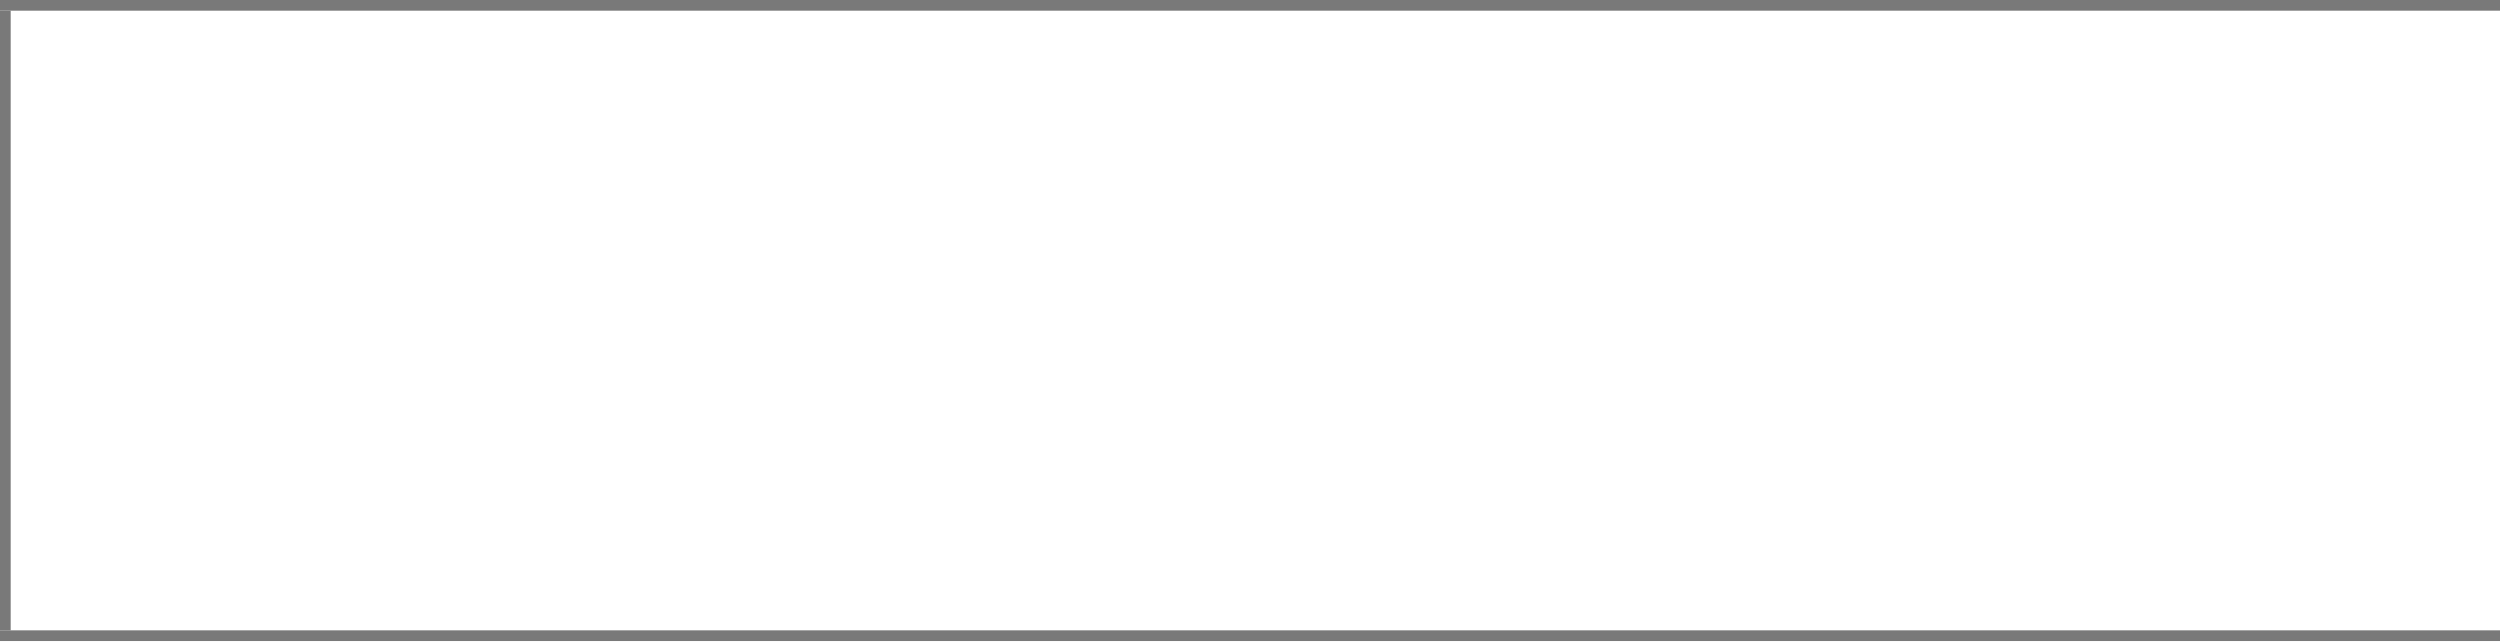
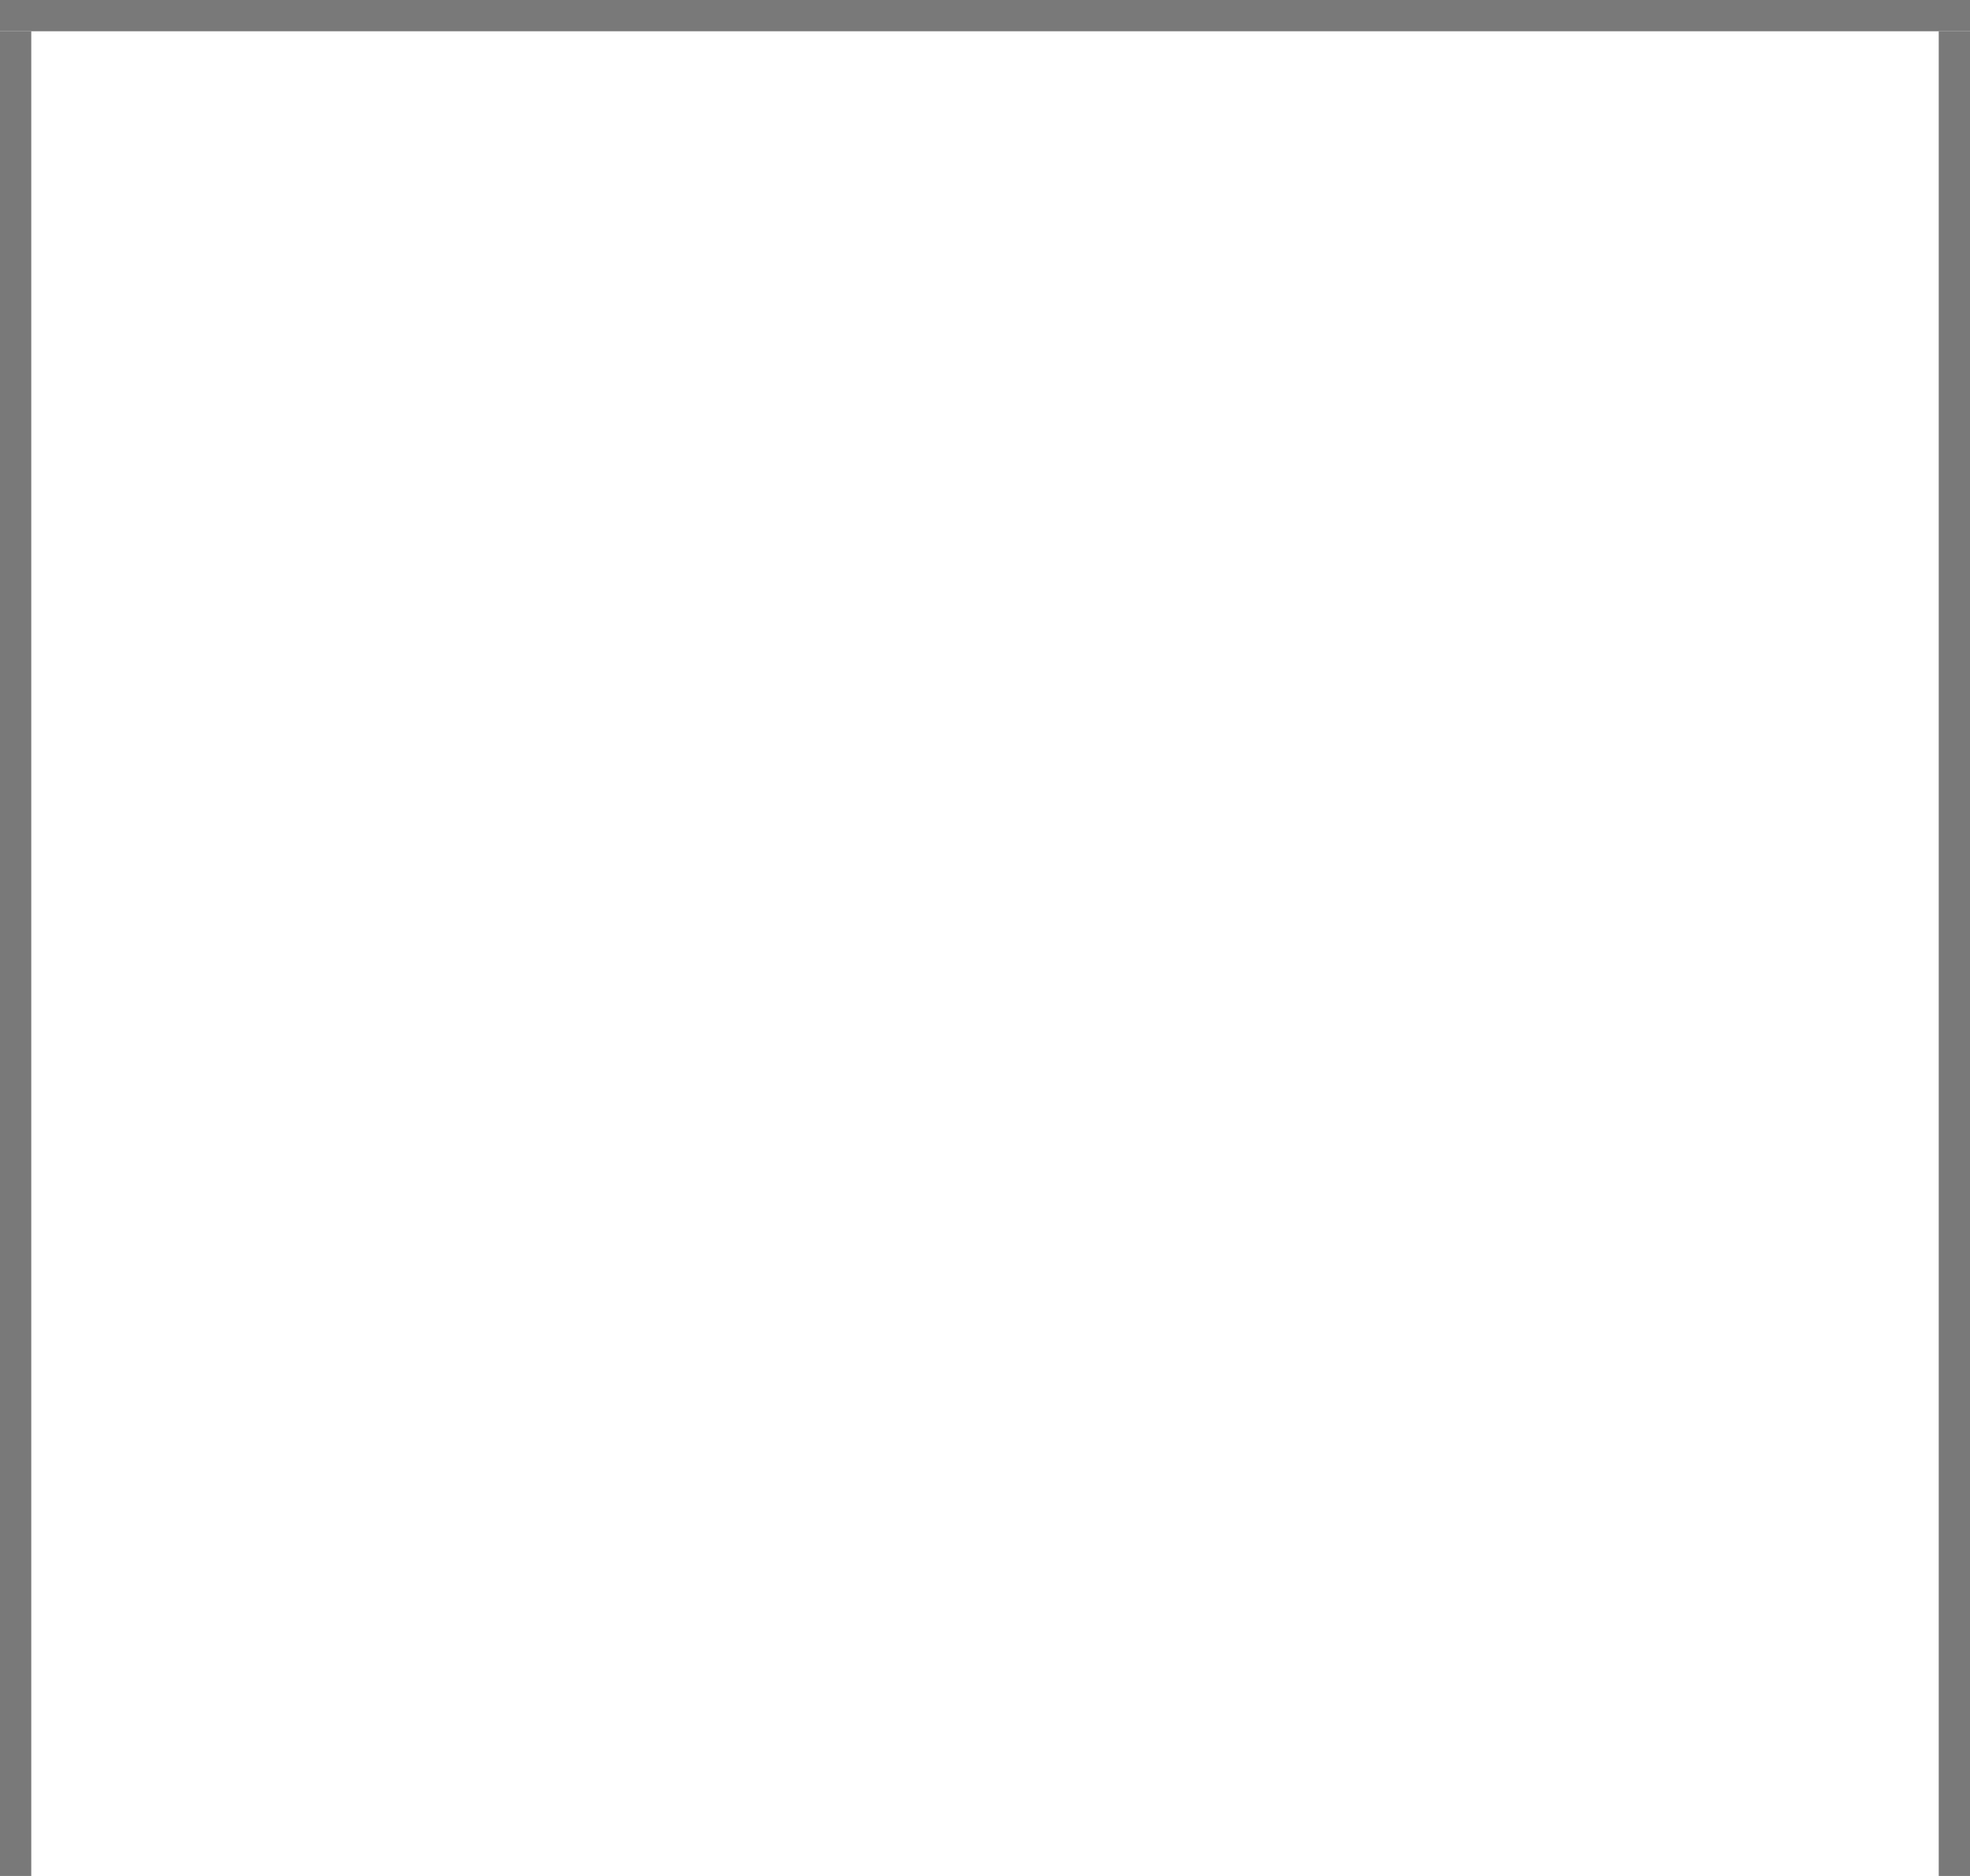
- <svg xmlns="http://www.w3.org/2000/svg" version="1.1" width="234px" height="60px" viewBox="352 90 234 60">
-   <path d="M 1 1  L 234 1  L 234 59  L 1 59  L 1 1  Z " fill-rule="nonzero" fill="rgba(255, 255, 255, 1)" stroke="none" transform="matrix(1 0 0 1 352 90 )" class="fill" />
-   <path d="M 0.5 1  L 0.5 59  " stroke-width="1" stroke-dasharray="0" stroke="rgba(121, 121, 121, 1)" fill="none" transform="matrix(1 0 0 1 352 90 )" class="stroke" />
-   <path d="M 0 0.5  L 234 0.5  " stroke-width="1" stroke-dasharray="0" stroke="rgba(121, 121, 121, 1)" fill="none" transform="matrix(1 0 0 1 352 90 )" class="stroke" />
-   <path d="M 0 59.5  L 234 59.5  " stroke-width="1" stroke-dasharray="0" stroke="rgba(121, 121, 121, 1)" fill="none" transform="matrix(1 0 0 1 352 90 )" class="stroke" />
+ <svg xmlns="http://www.w3.org/2000/svg" version="1.1" width="63px" height="60px" viewBox="1027 30 63 60">
+   <path d="M 1 1  L 62 1  L 62 60  L 1 60  L 1 1  Z " fill-rule="nonzero" fill="rgba(255, 255, 255, 1)" stroke="none" transform="matrix(1 0 0 1 1027 30 )" class="fill" />
+   <path d="M 0.5 1  L 0.5 60  " stroke-width="1" stroke-dasharray="0" stroke="rgba(121, 121, 121, 1)" fill="none" transform="matrix(1 0 0 1 1027 30 )" class="stroke" />
+   <path d="M 0 0.5  L 63 0.5  " stroke-width="1" stroke-dasharray="0" stroke="rgba(121, 121, 121, 1)" fill="none" transform="matrix(1 0 0 1 1027 30 )" class="stroke" />
+   <path d="M 62.5 1  L 62.5 60  " stroke-width="1" stroke-dasharray="0" stroke="rgba(121, 121, 121, 1)" fill="none" transform="matrix(1 0 0 1 1027 30 )" class="stroke" />
</svg>
